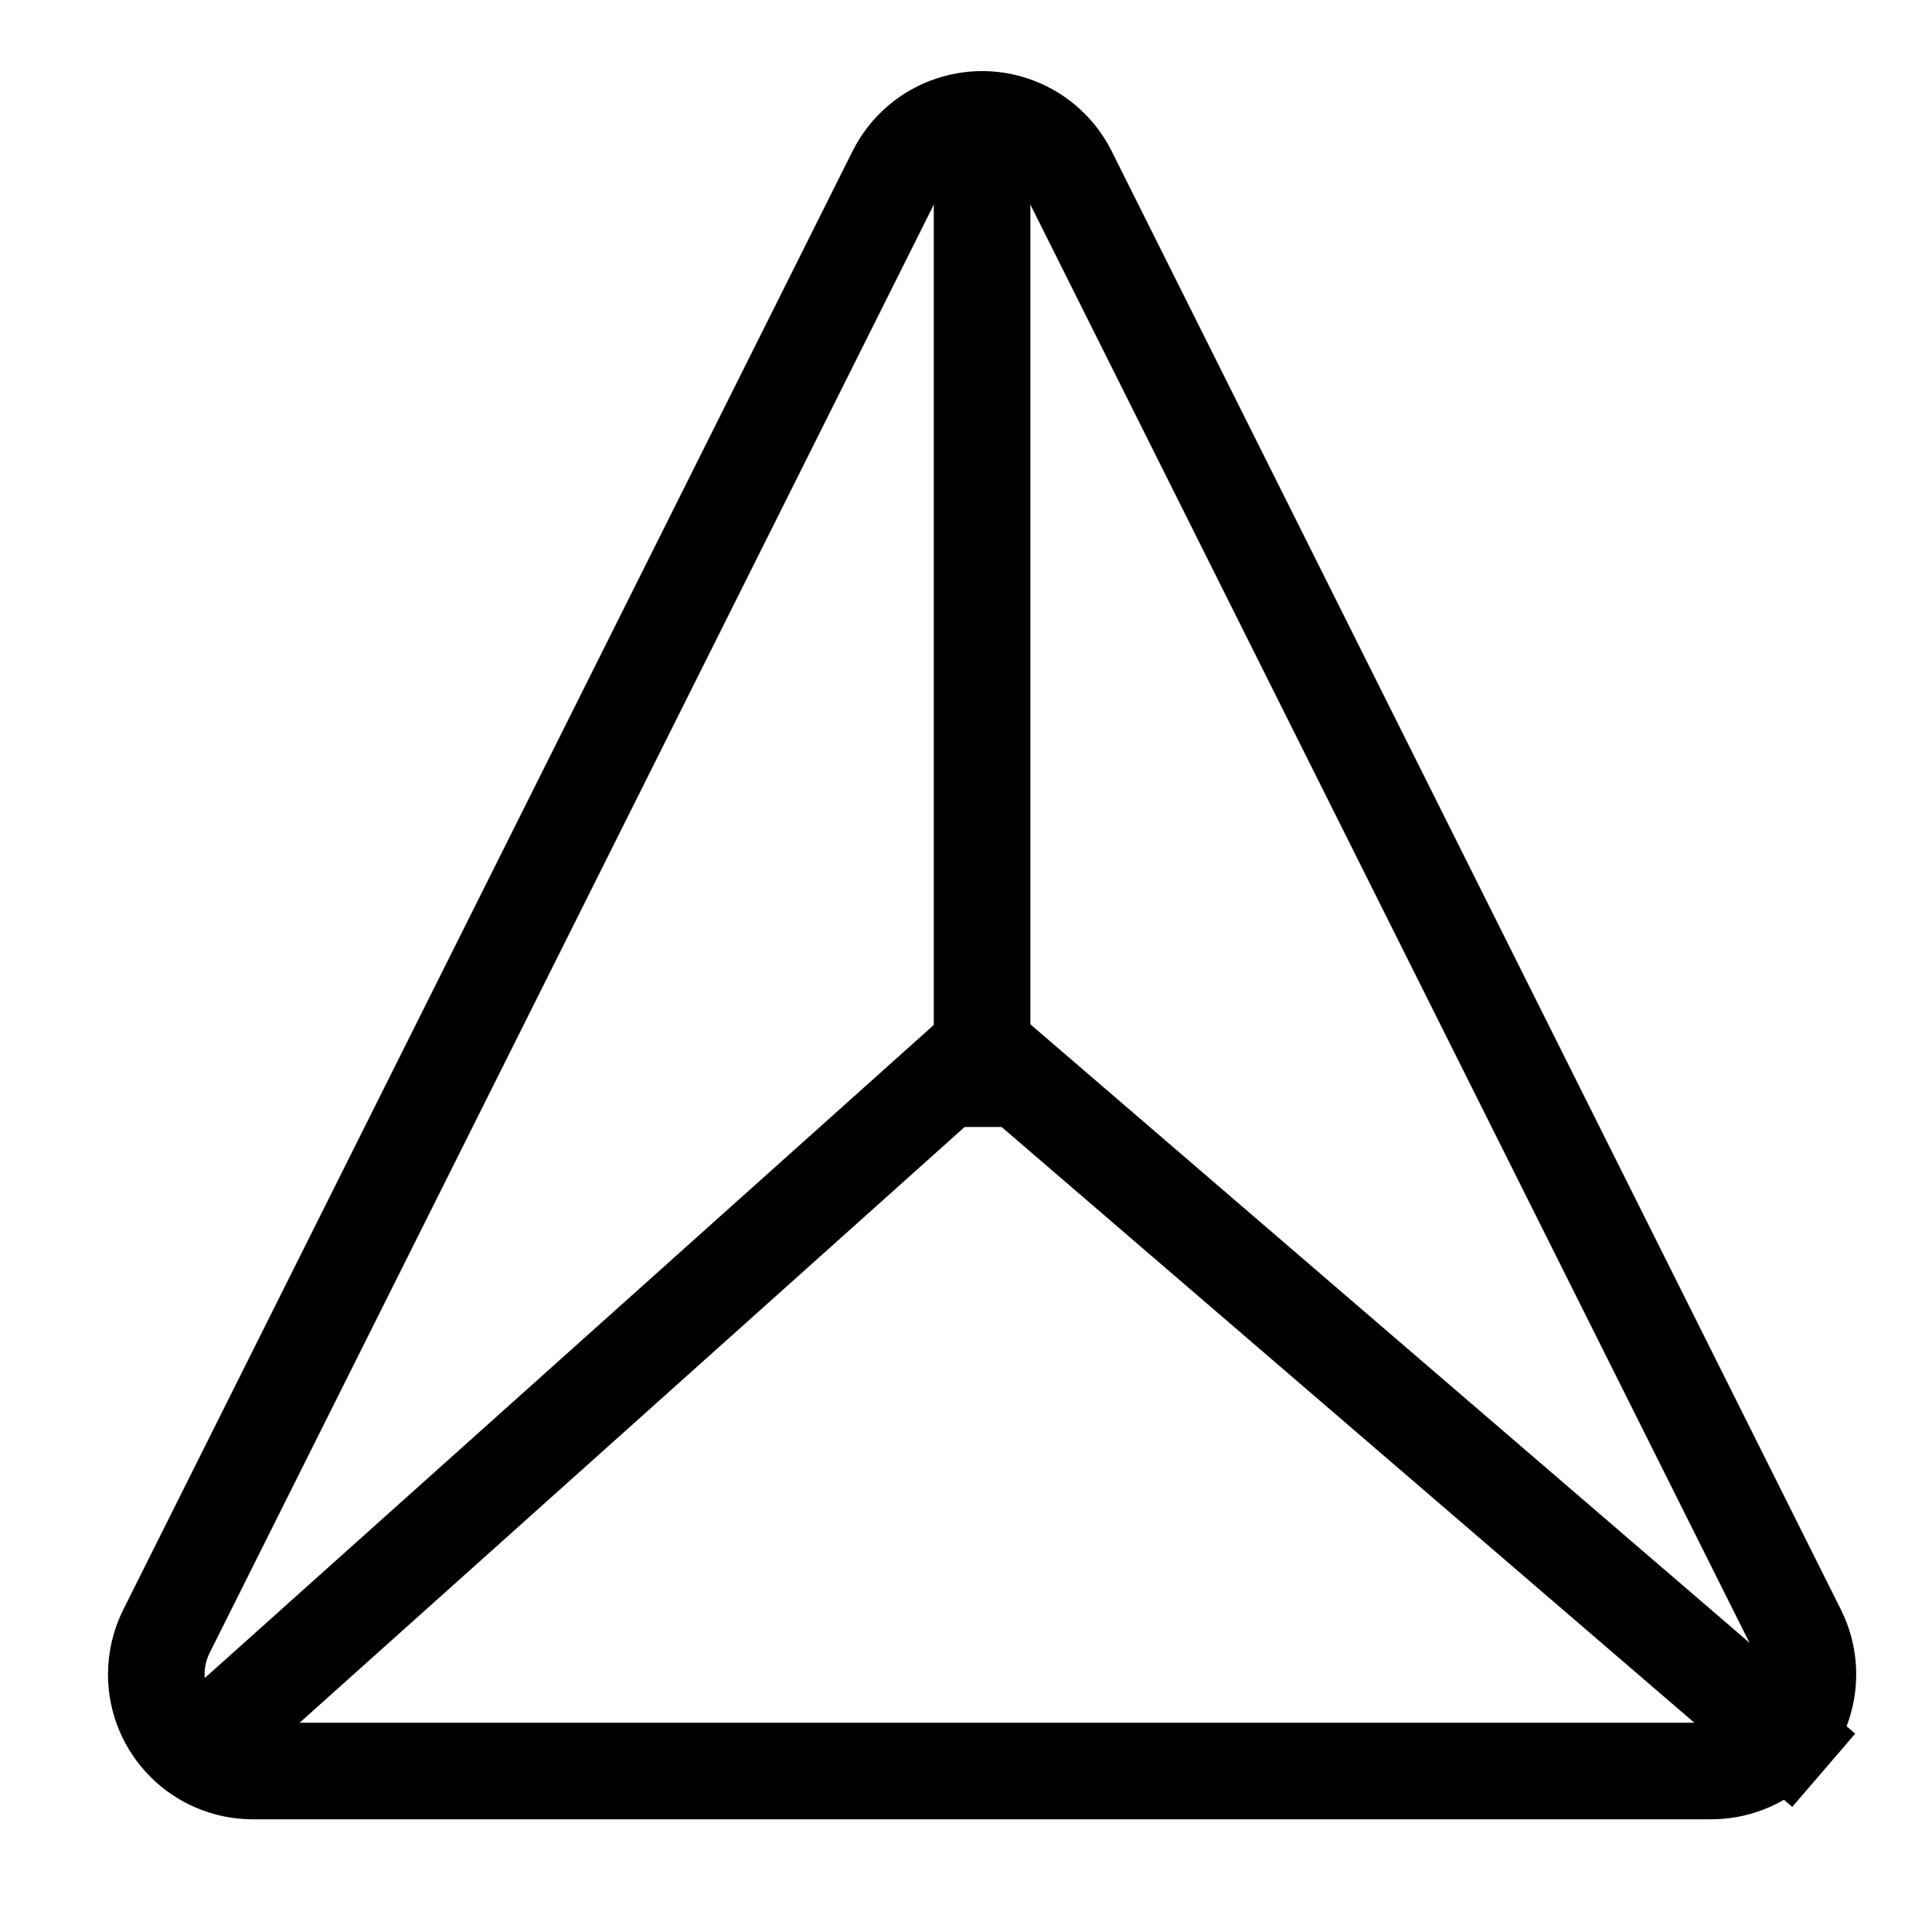
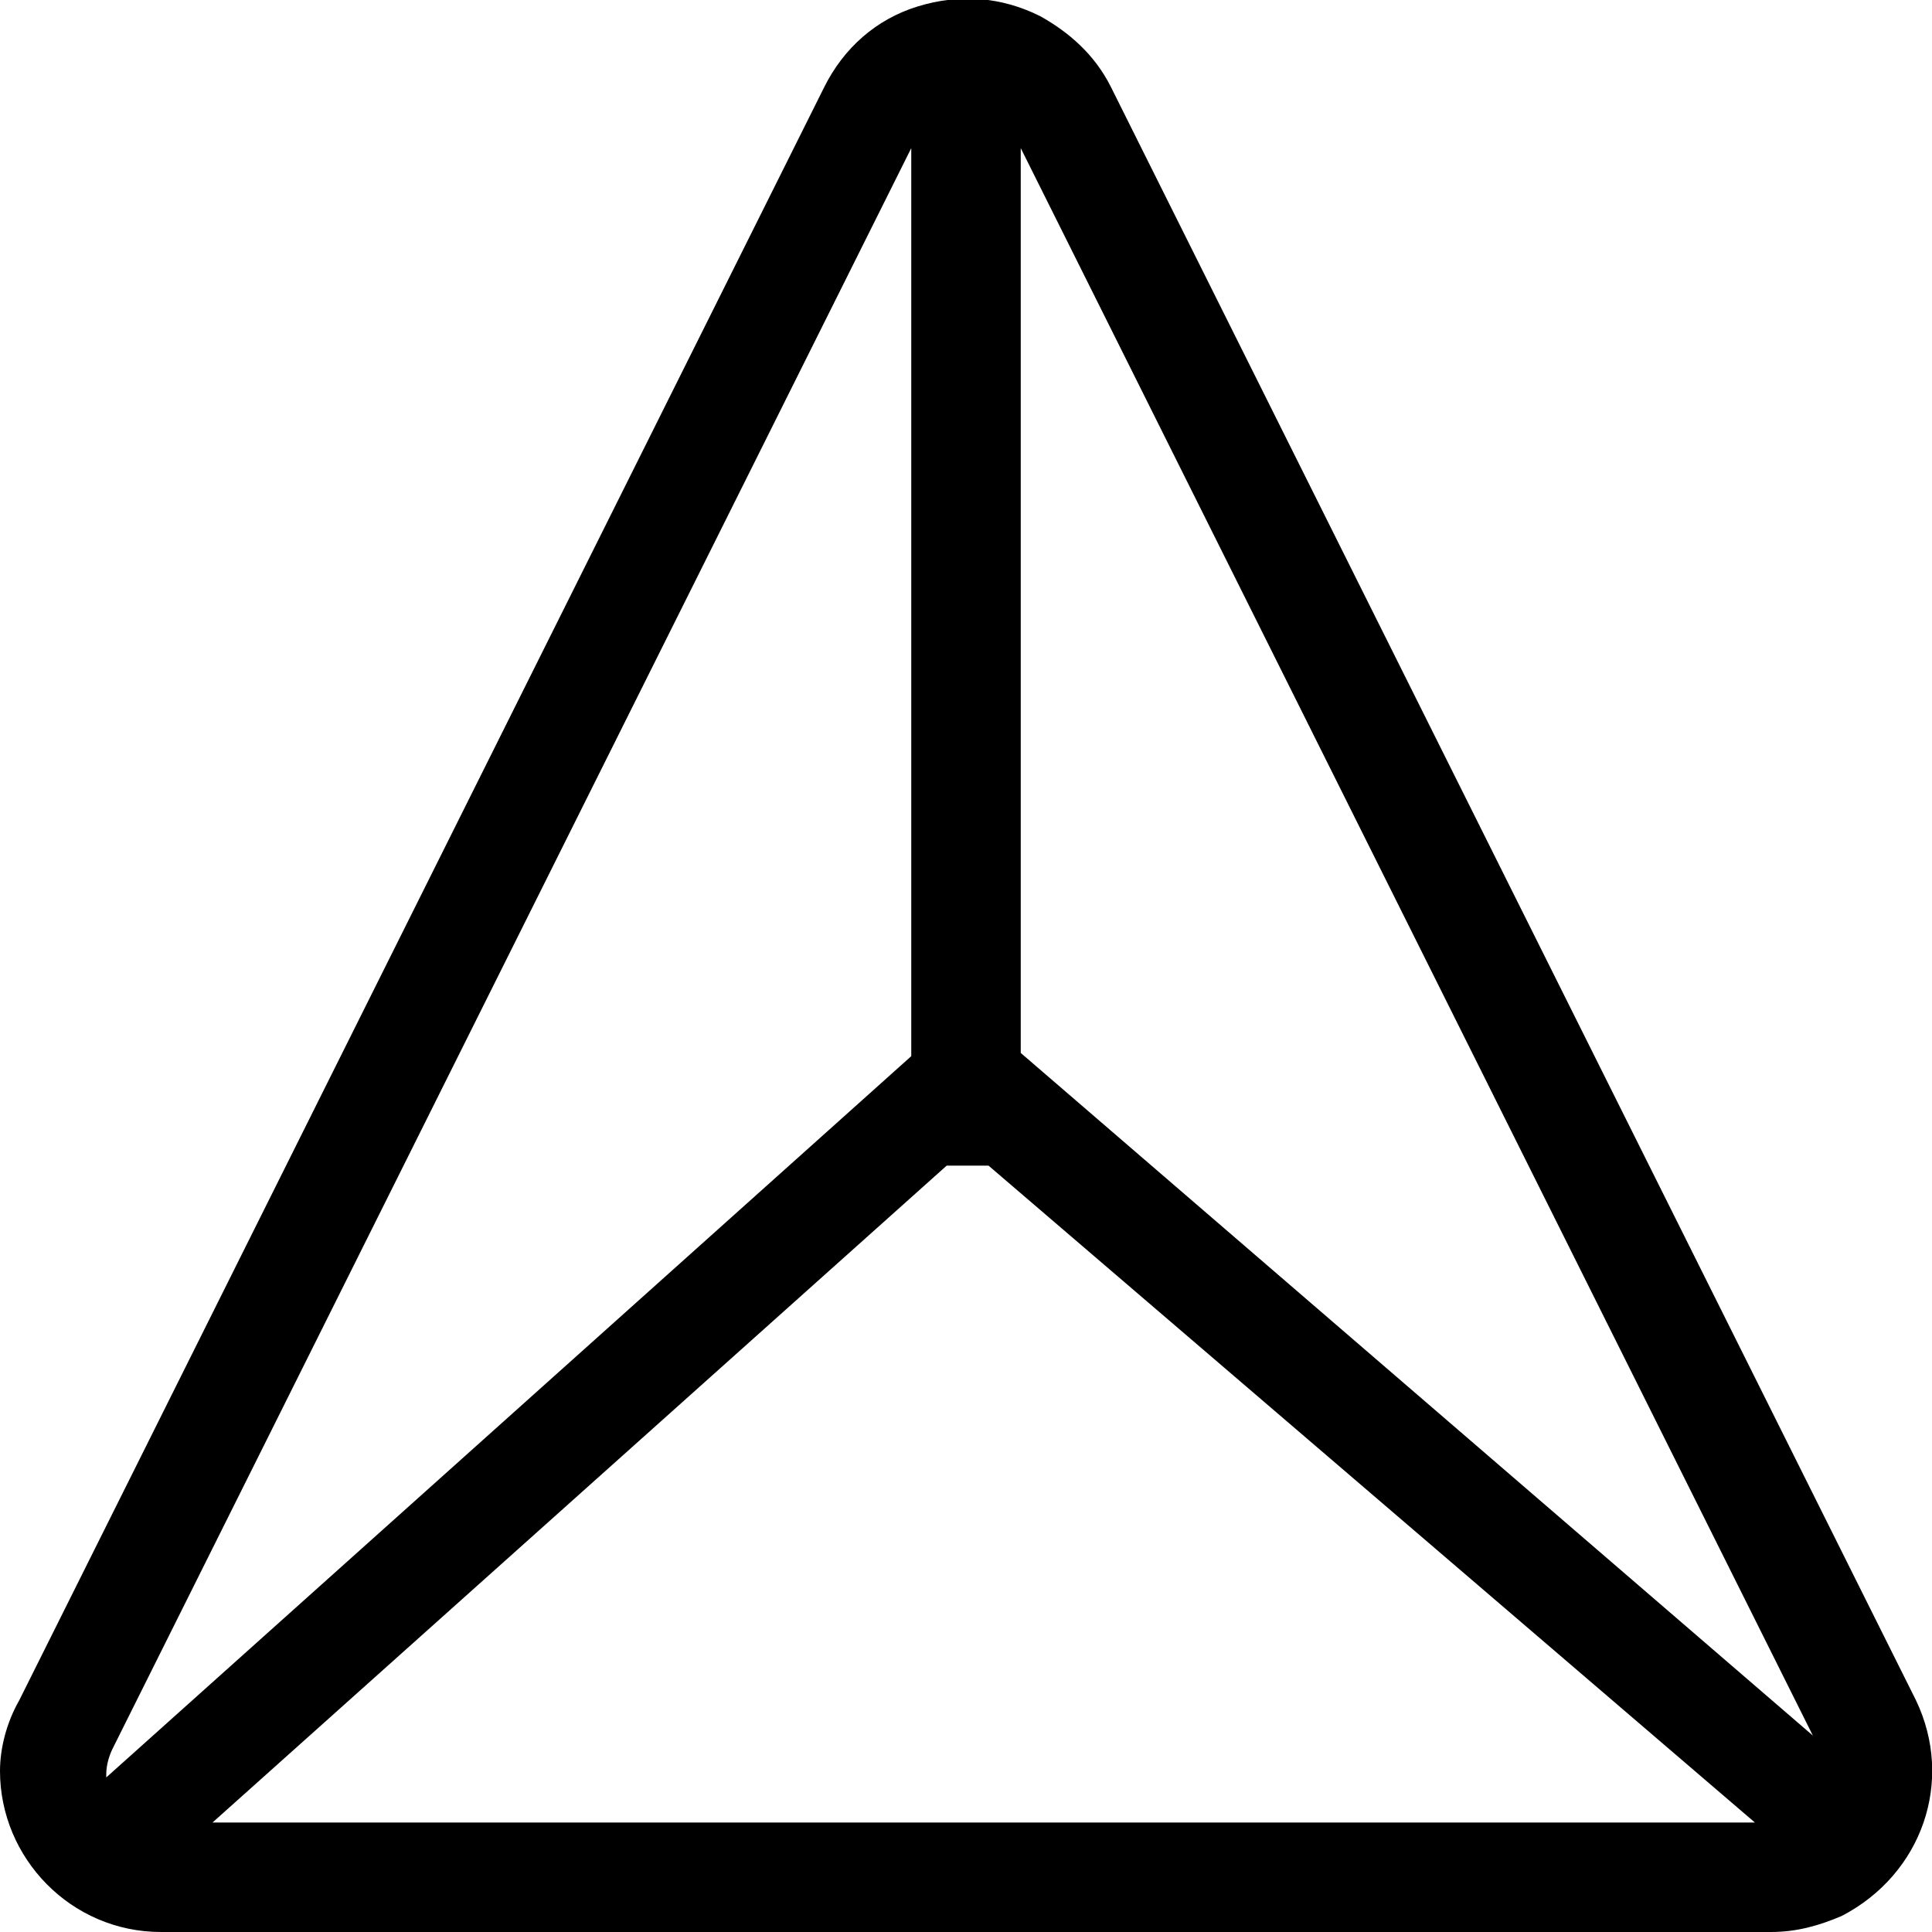
- <svg xmlns="http://www.w3.org/2000/svg" width="60px" height="60px" viewBox="0 0 60 60" version="1.1">
-   <g id="信息标准" stroke="none" stroke-width="1" fill="none" fill-rule="evenodd">
-     <g id="信息标准v4" transform="translate(-531, -577)" stroke="#000000" stroke-width="3">
-       <g id="执行代码" transform="translate(0, 300)">
-         <g id="编组-5" transform="translate(372, 277)">
-           <g id="编组-19" transform="translate(162, 0)">
-             <path d="M30.183,5.367 L52.829,50.658 C53.57,52.14 52.969,53.942 51.488,54.683 C51.071,54.892 50.612,55 50.146,55 L4.854,55 C3.197,55 1.854,53.657 1.854,52 C1.854,51.534 1.963,51.075 2.171,50.658 L24.817,5.367 C25.558,3.885 27.36,3.284 28.842,4.025 C29.422,4.315 29.893,4.786 30.183,5.367 Z" id="三角形" />
-             <path d="M27.5,6.5 L27.5,33.5" id="直线-6" stroke-linecap="square" />
-             <path d="M27.5,32.5 L52.5,54" id="直线-7" stroke-linecap="square" />
-             <path d="M27.5,32.5 L3.5,54" id="直线-8" stroke-linecap="square" />
-           </g>
-         </g>
-       </g>
-     </g>
-   </g>
+ <svg xmlns="http://www.w3.org/2000/svg" version="1.1" id="图层_1" x="0px" y="0px" viewBox="0 0 60 60" style="enable-background:new 0 0 60 60;" xml:space="preserve">
+   <path d="M59.5,52.8l-25-50.1l0,0c-0.5-1-1.3-1.7-2.2-2.2c-1.2-0.6-2.5-0.7-3.8-0.3c-1.3,0.4-2.3,1.3-2.9,2.5l-25,50.1  C0.2,53.5,0,54.3,0,55c0,2.7,2.2,5,5,5H55c0.8,0,1.5-0.2,2.2-0.5C59.7,58.2,60.7,55.3,59.5,52.8z M56.3,53.9L31.7,32.7V4.6  L56.3,53.9z M29.4,36.2h1.3l23.8,20.4H6.6L29.4,36.2z M3.5,54.3L28.3,4.6v28.2l-25,22.4c0,0,0-0.1,0-0.1C3.3,54.8,3.4,54.5,3.5,54.3  z" />
</svg>
